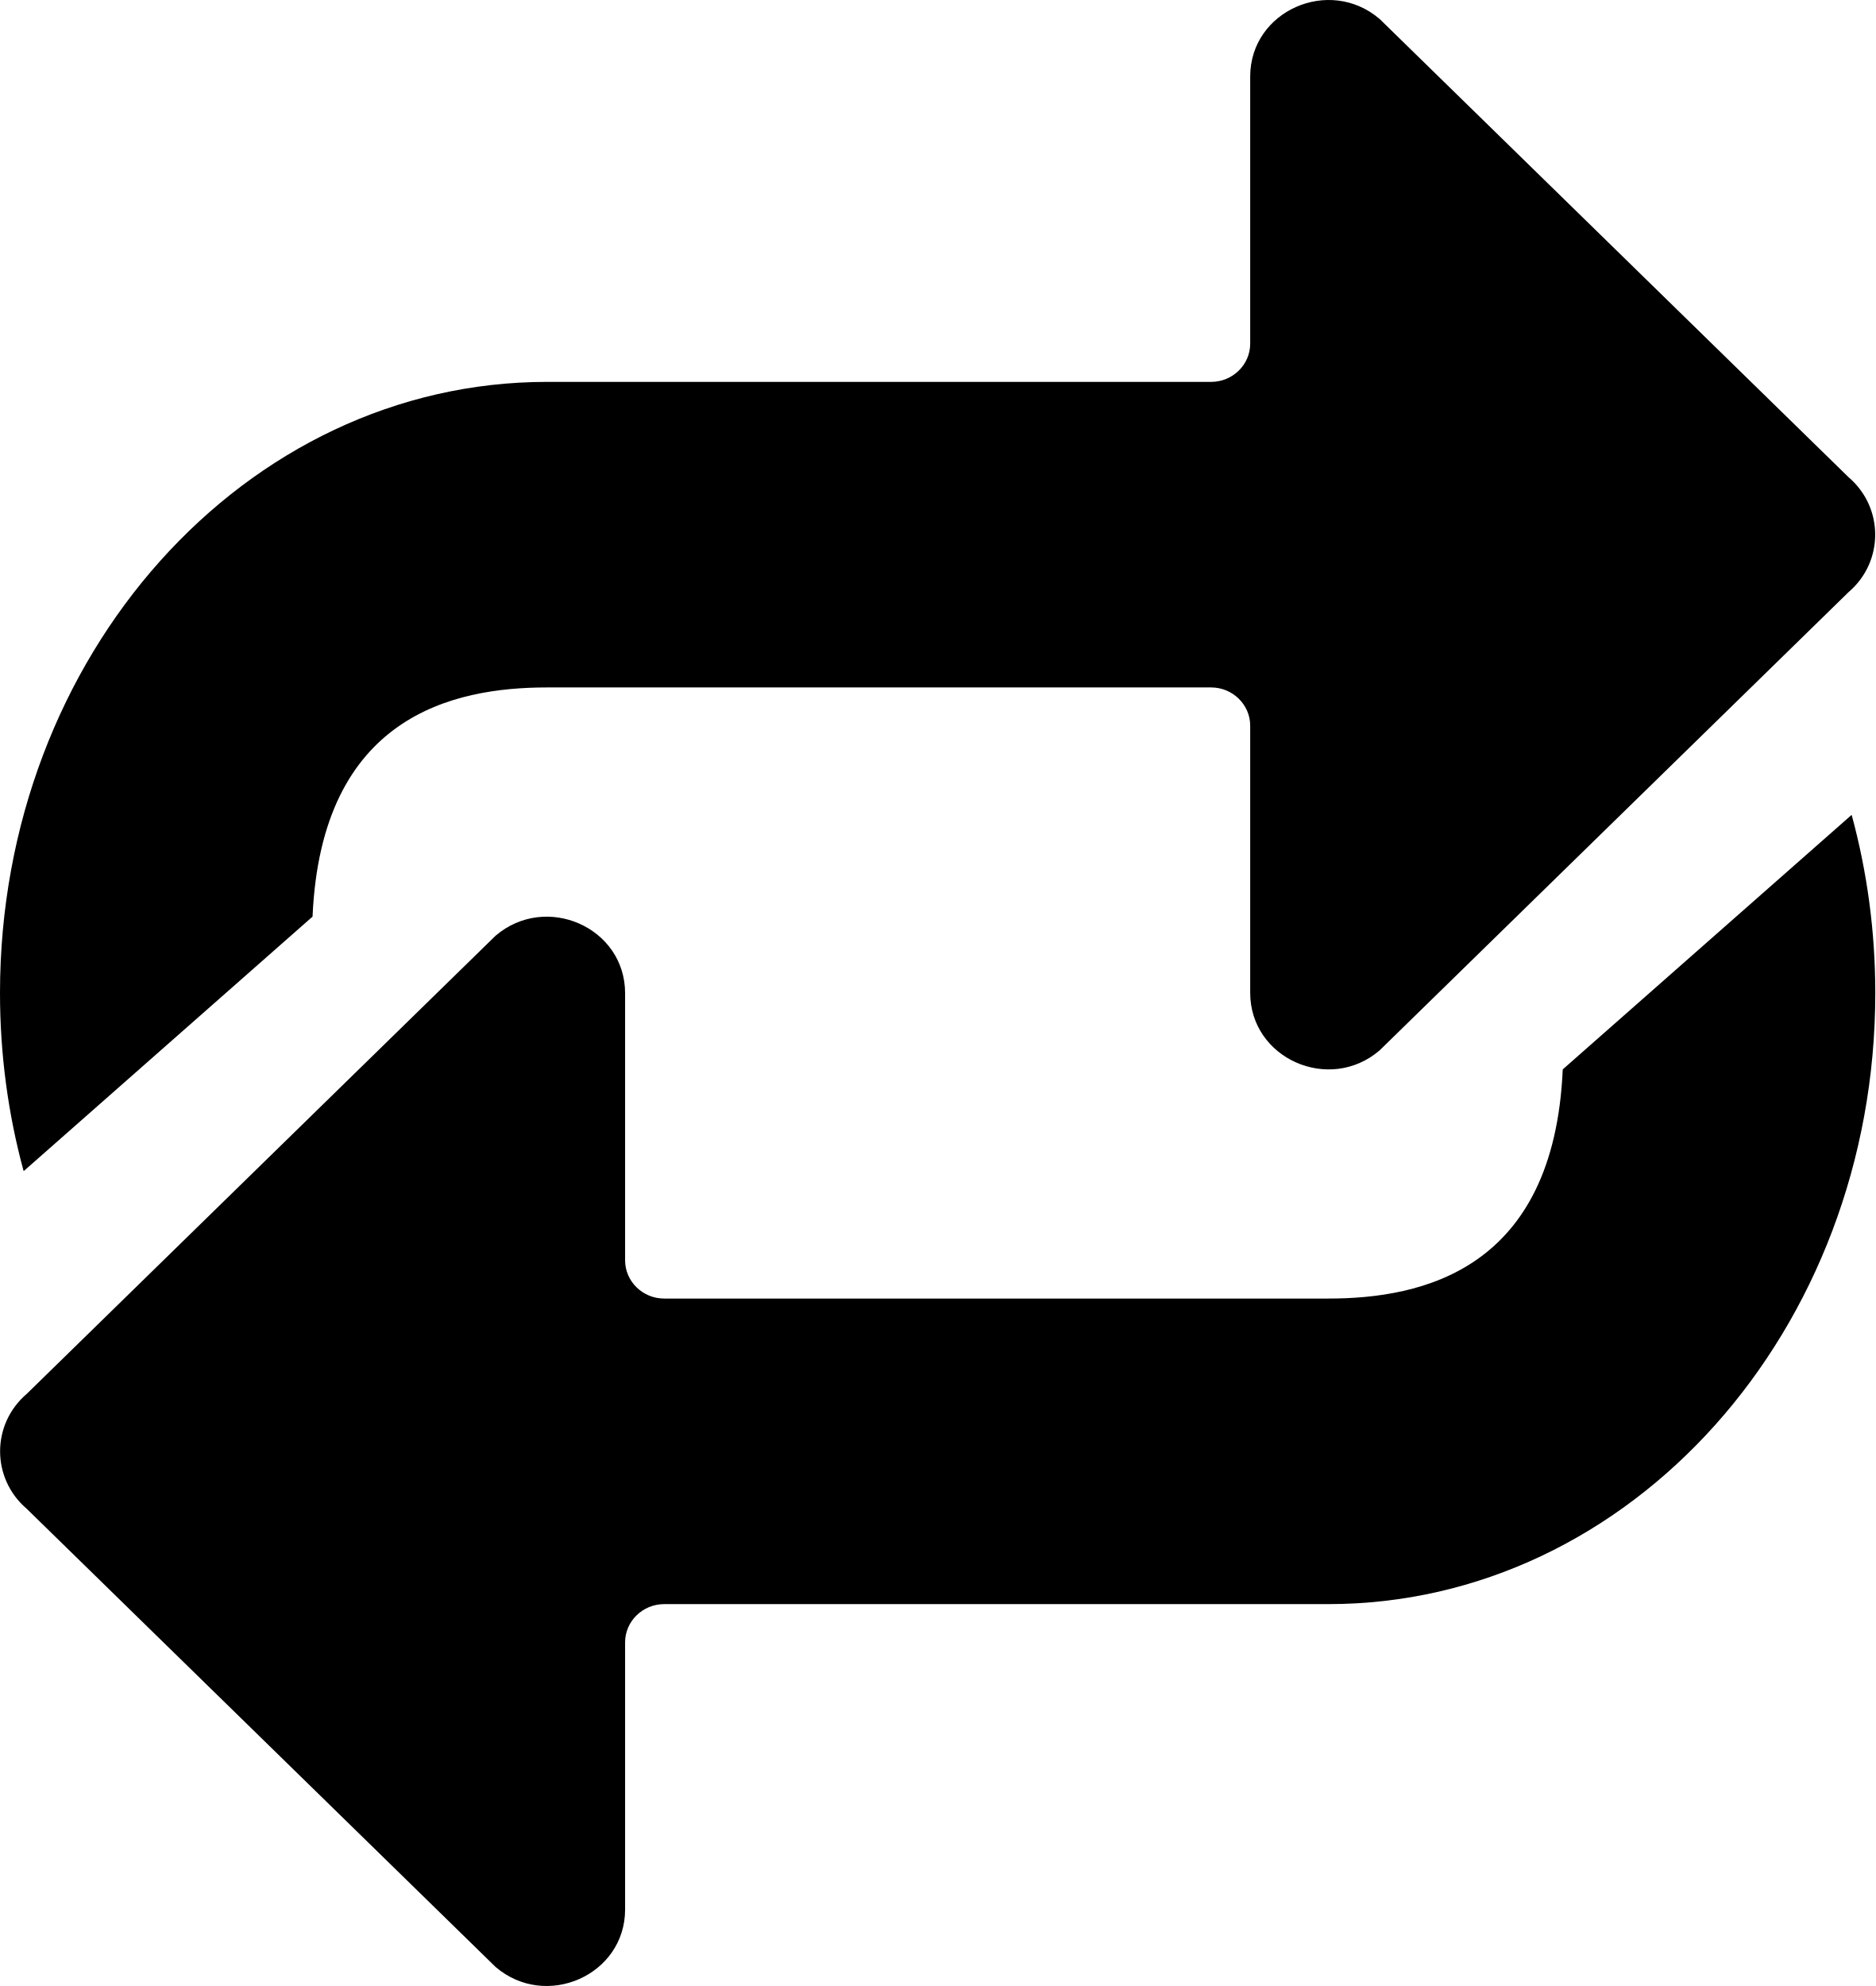
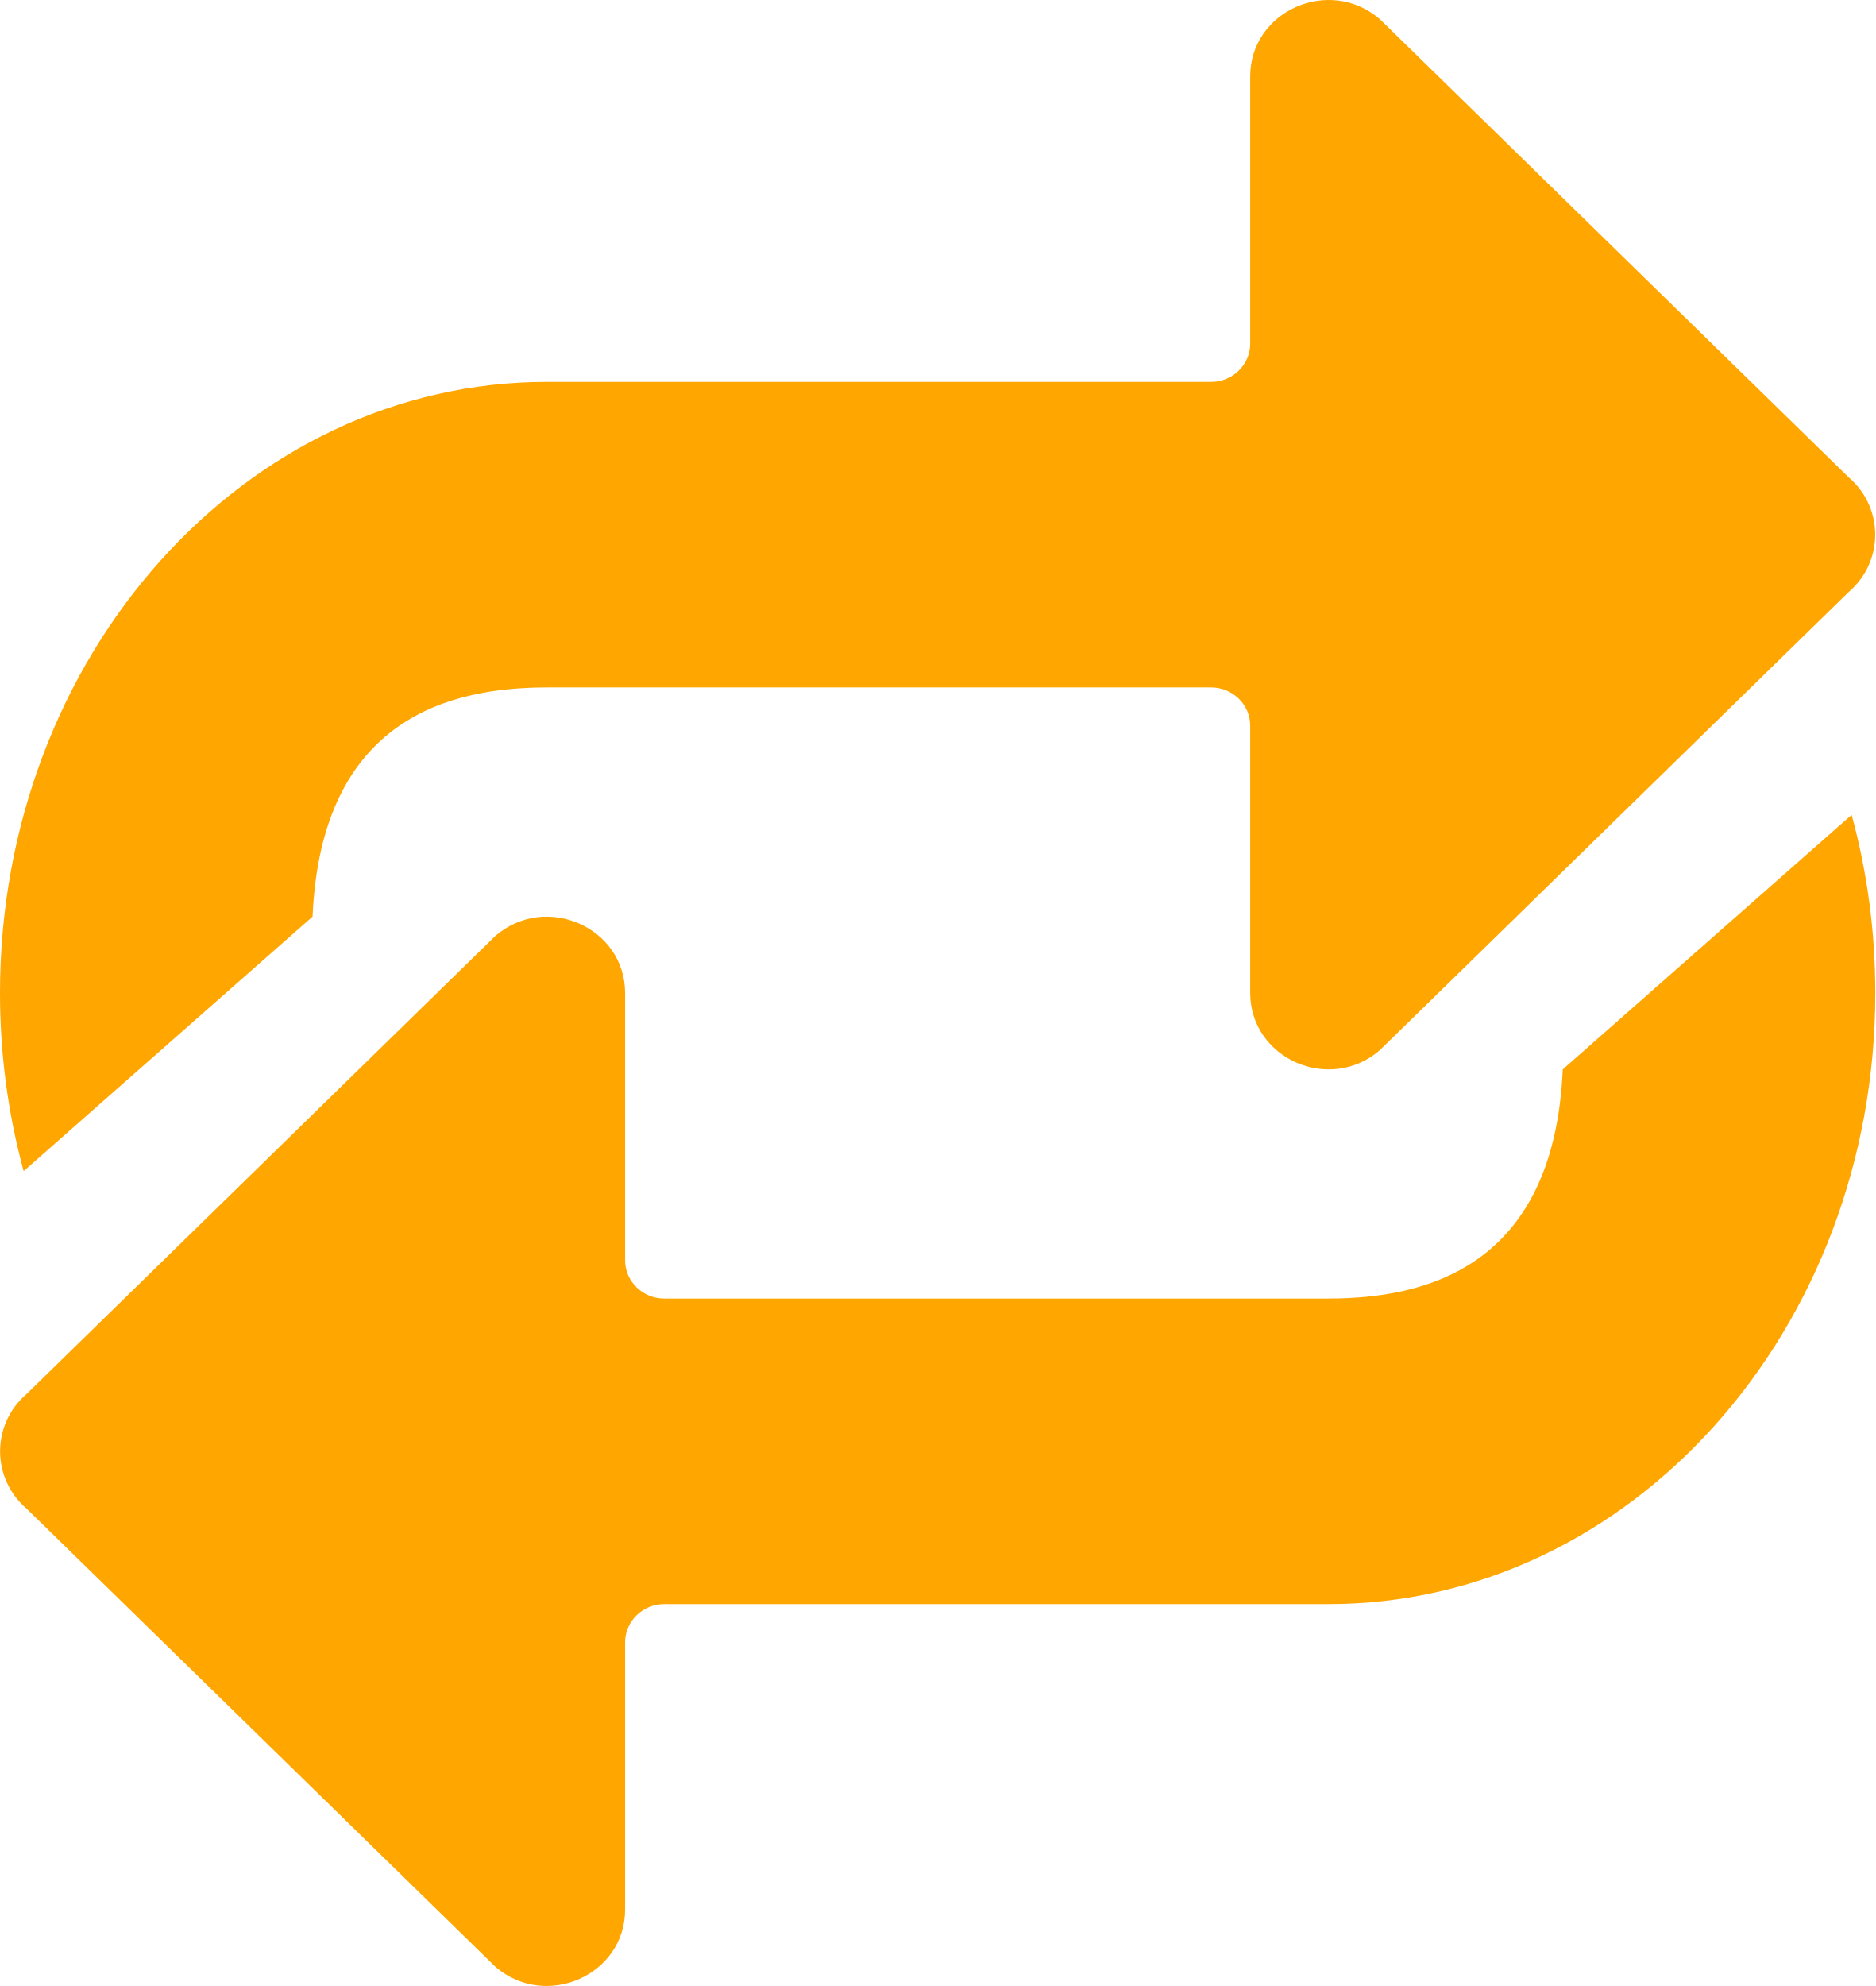
<svg xmlns="http://www.w3.org/2000/svg" width="17" height="18" version="1.1" id="svg1673">
  <defs id="defs1677">
    <linearGradient y2="123.913" y1="4.25" x2="64" x1="64" gradientUnits="userSpaceOnUse" id="SVGID_1_">
      <stop id="stop1646" style="stop-color:#FFAB40" offset="0" />
      <stop id="stop1648" style="stop-color:#FF6D00" offset="1" />
    </linearGradient>
  </defs>
-   <g style="fill:#000000;fill-opacity:1" id="g1667" transform="matrix(0.1770833,0,0,0.1730874,-2.833333,-2.077594)">
-     <path d="M 86.63,67 C 84.05,69.27 80,67.43 80,63.99 V 50 c 0,-1.1 -0.9,-2 -2,-2 H 44 C 39.18,48 32.45,49.51 32,60 L 17.22,73.32 C 17.21,73.31 17.2,73.3 17.2,73.29 16.42,70.35 16,67.23 16,64 16,46.33 28.54,32 44,32 h 34 c 1.1,0 2,-0.9 2,-2 V 16.01 c 0,-3.44 4.05,-5.27 6.63,-3.01 l 24,23.99 c 1.82,1.59 1.82,4.43 0,6.02 z" style="fill:#000000;fill-opacity:1" id="path1663" />
-     <path d="M 41.37,61 C 43.96,58.74 48,60.57 48,64.01 V 78 c 0,1.1 0.9,2 2,2 h 34 c 4.82,0 11.55,-1.51 12,-12 l 14.78,-13.32 c 0.01,0.01 0.02,0.02 0.02,0.03 0.78,2.94 1.2,6.06 1.2,9.29 0,17.67 -12.54,32 -28,32 H 50 c -1.1,0 -2,0.9 -2,2 v 13.99 c 0,3.44 -4.05,5.27 -6.63,3.01 l -24,-23.99 c -1.82,-1.59 -1.82,-4.43 0,-6.02 z" style="fill:#000000;fill-opacity:1" id="path1665" />
+   <g style="fill:#ffa600;fill-opacity:1" id="g1667" transform="matrix(0.1770833,0,0,0.1730874,-2.833333,-2.077594)">
+     <path d="M 86.63,67 C 84.05,69.27 80,67.43 80,63.99 V 50 c 0,-1.1 -0.9,-2 -2,-2 H 44 C 39.18,48 32.45,49.51 32,60 L 17.22,73.32 C 17.21,73.31 17.2,73.3 17.2,73.29 16.42,70.35 16,67.23 16,64 16,46.33 28.54,32 44,32 h 34 c 1.1,0 2,-0.9 2,-2 V 16.01 c 0,-3.44 4.05,-5.27 6.63,-3.01 l 24,23.99 c 1.82,1.59 1.82,4.43 0,6.02 z" style="fill:#ffa600;fill-opacity:1" id="path1663" />
+     <path d="M 41.37,61 C 43.96,58.74 48,60.57 48,64.01 V 78 c 0,1.1 0.9,2 2,2 h 34 c 4.82,0 11.55,-1.51 12,-12 l 14.78,-13.32 c 0.01,0.01 0.02,0.02 0.02,0.03 0.78,2.94 1.2,6.06 1.2,9.29 0,17.67 -12.54,32 -28,32 H 50 c -1.1,0 -2,0.9 -2,2 v 13.99 c 0,3.44 -4.05,5.27 -6.63,3.01 l -24,-23.99 c -1.82,-1.59 -1.82,-4.43 0,-6.02 z" style="fill:#ffa600;fill-opacity:1" id="path1665" />
  </g>
</svg>
